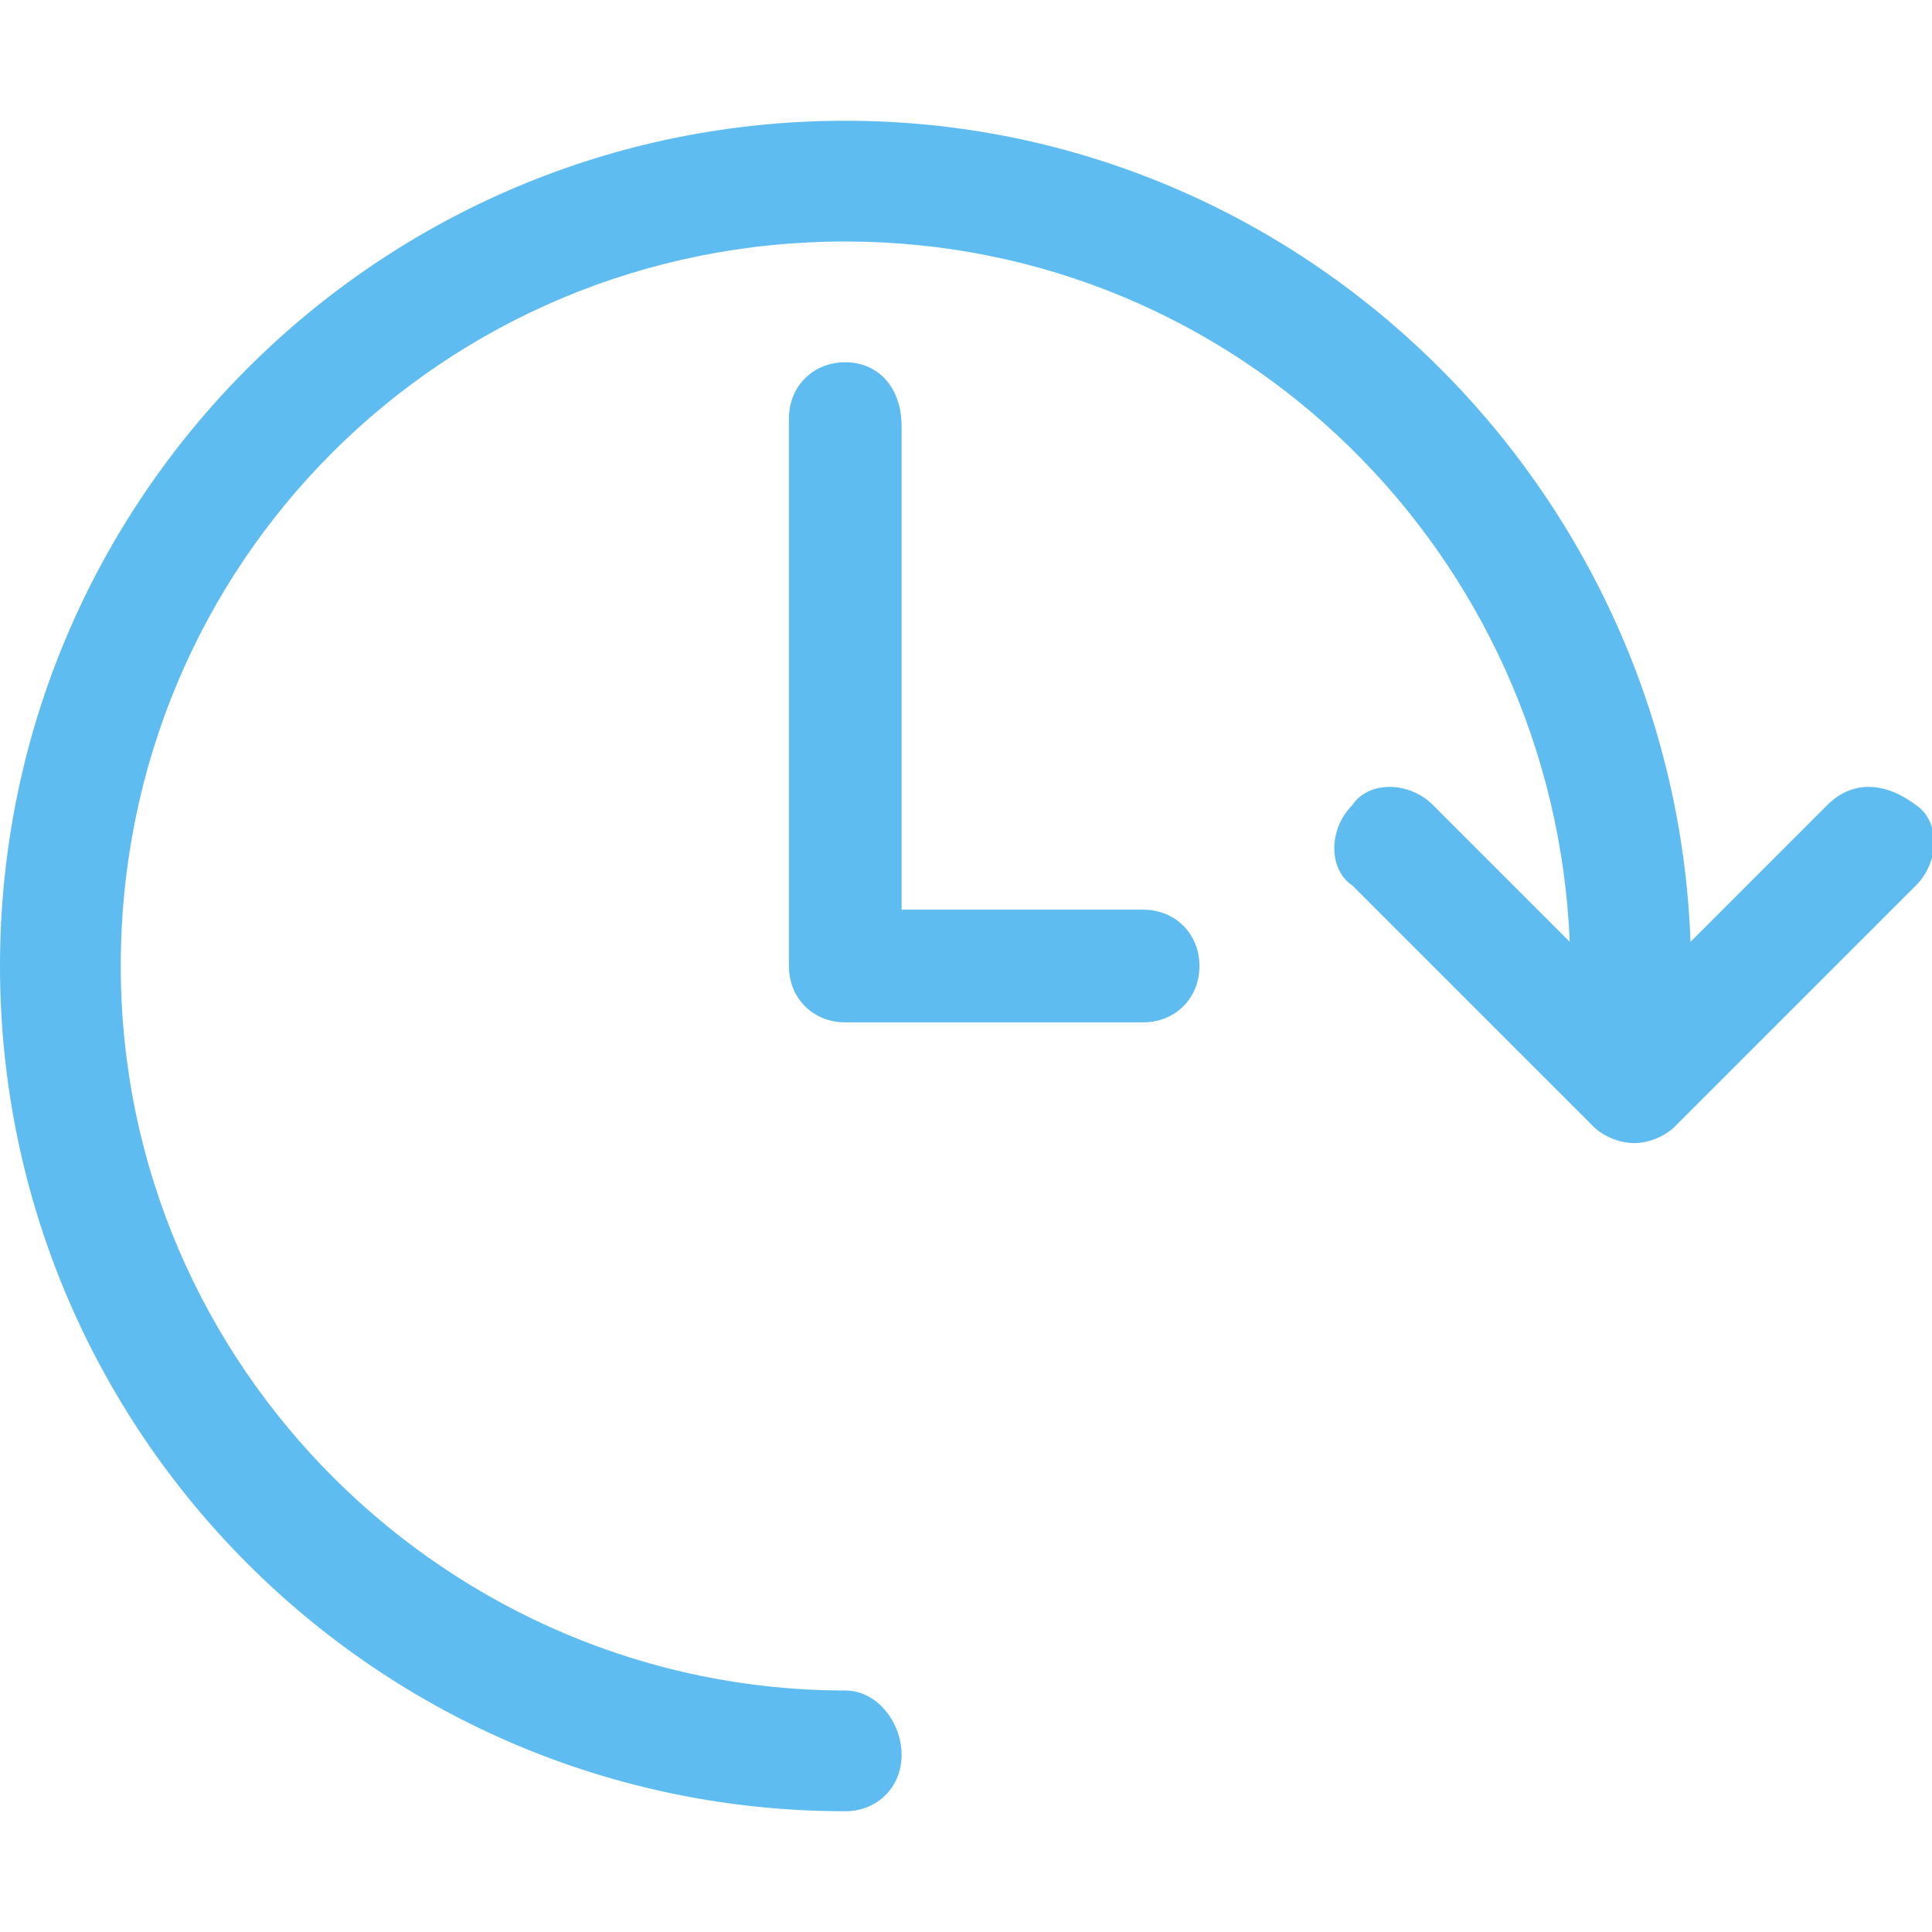
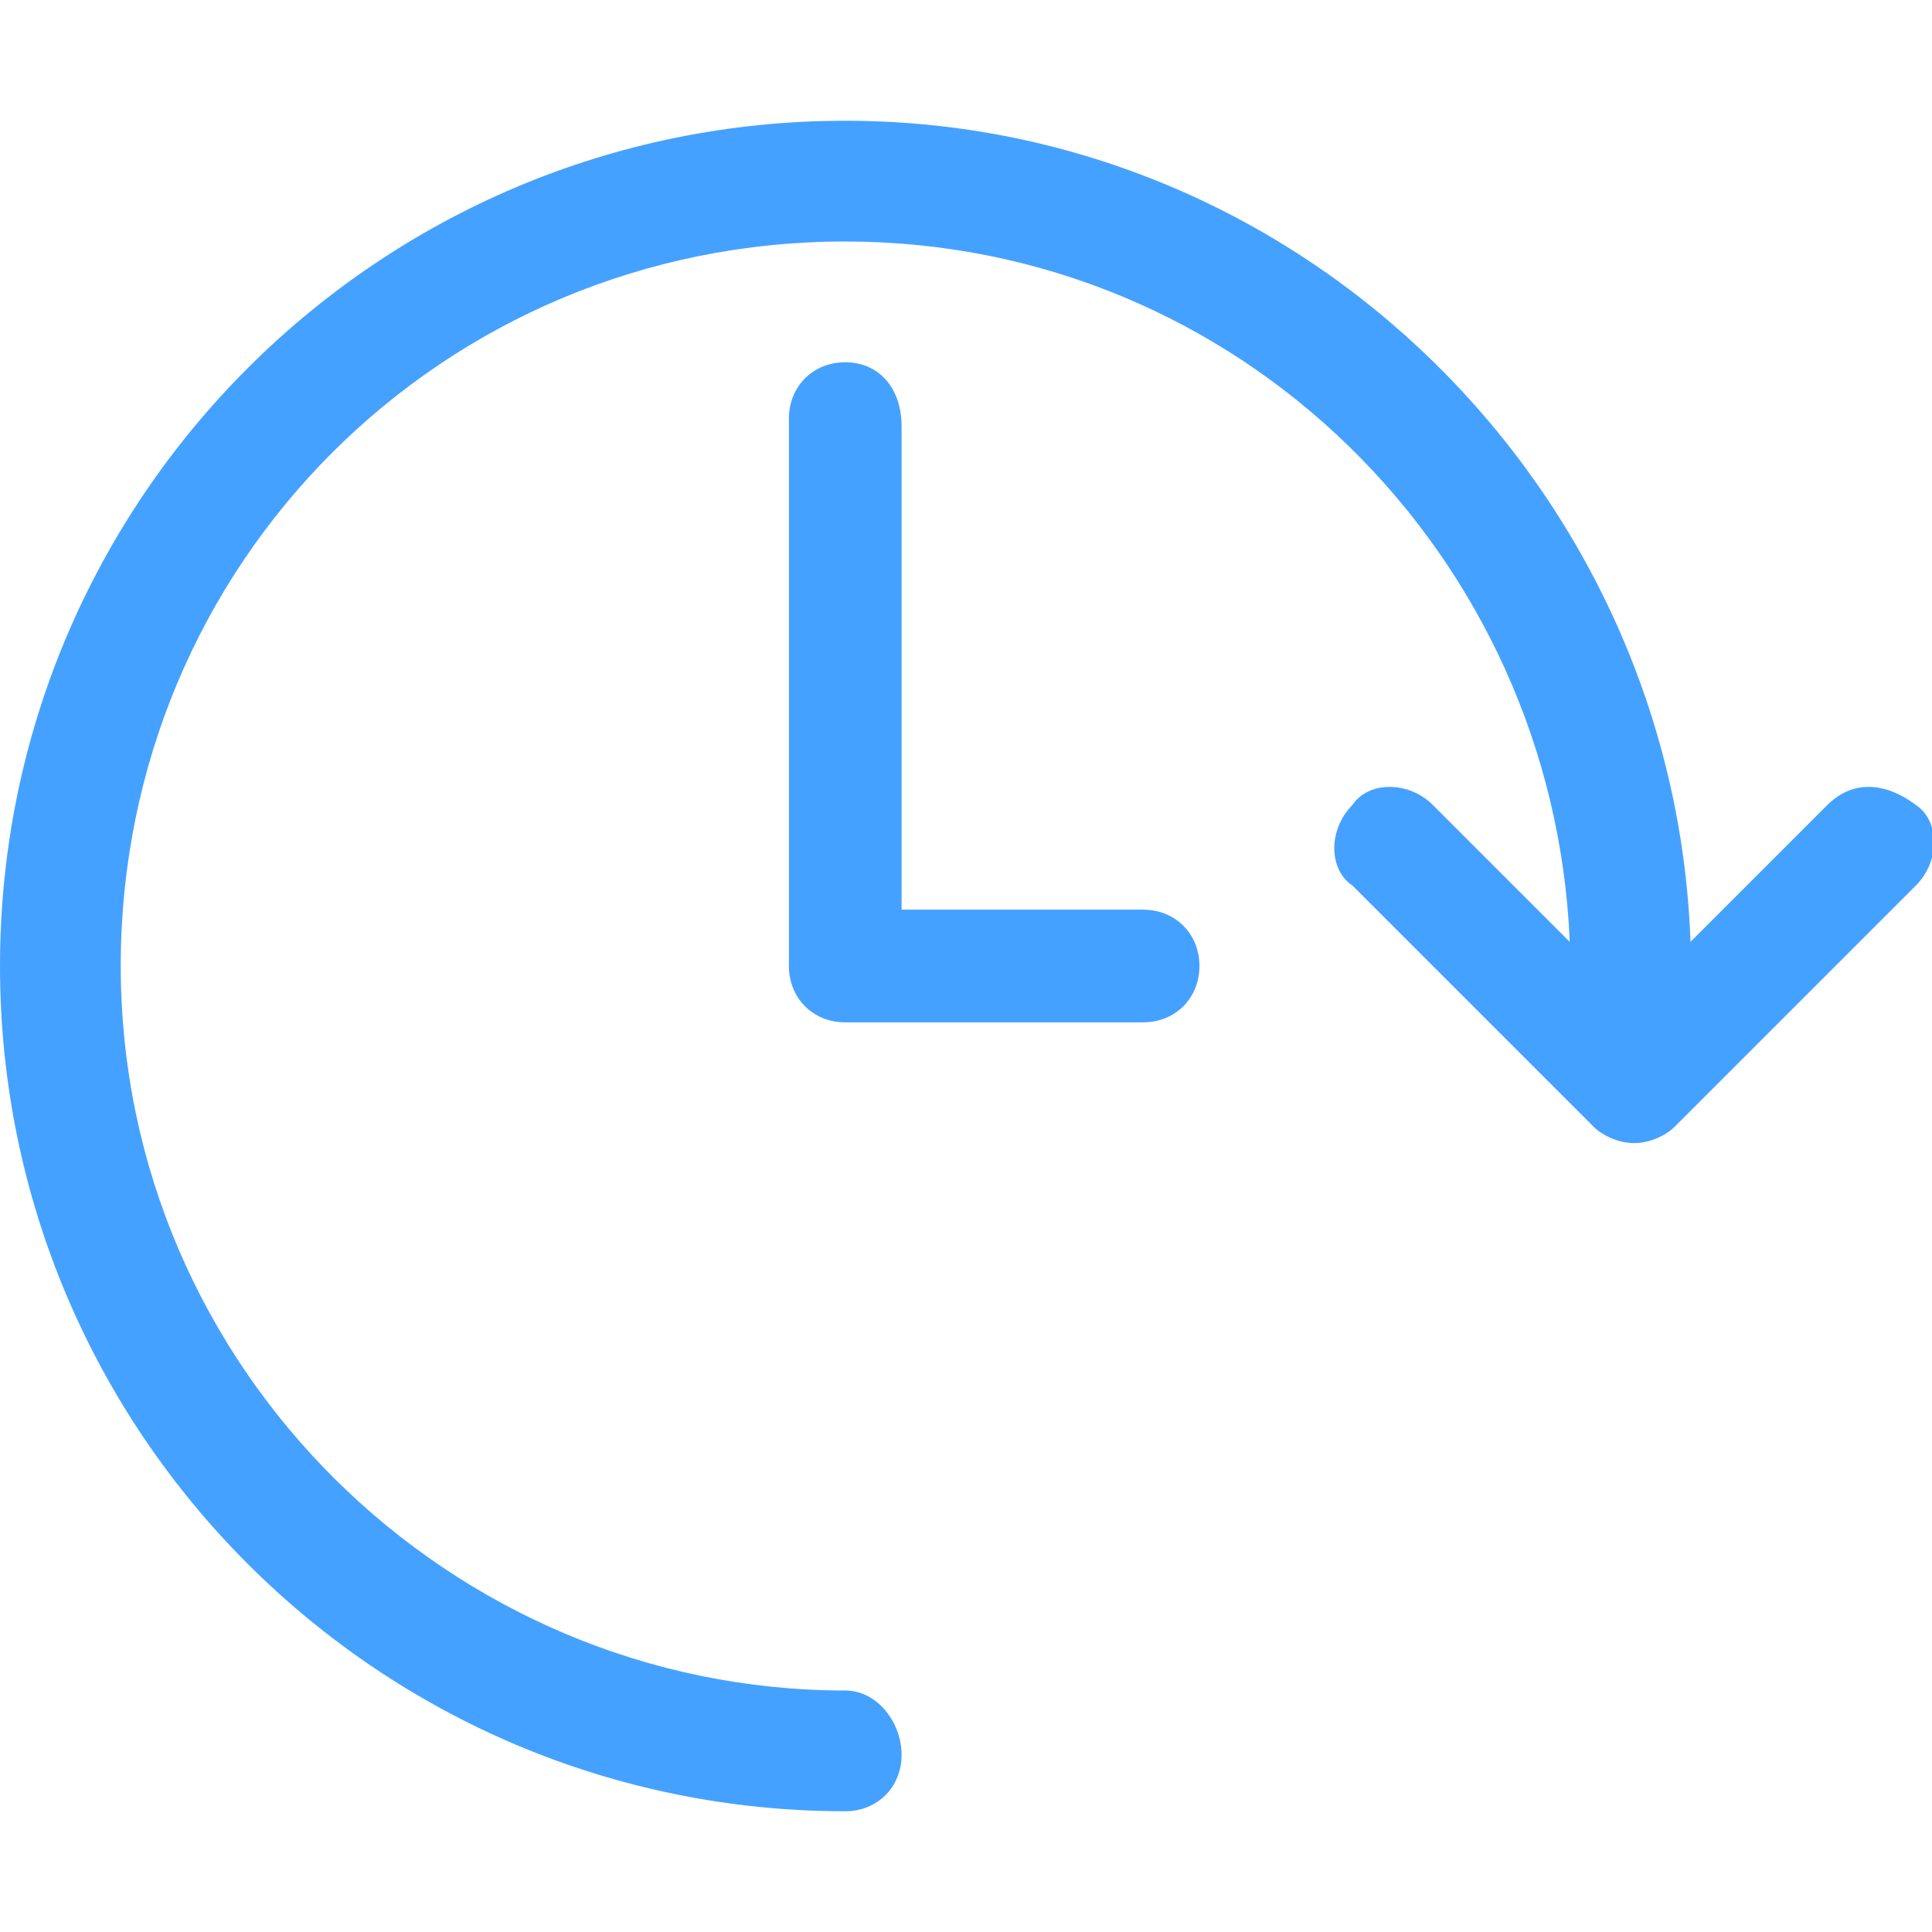
<svg xmlns="http://www.w3.org/2000/svg" version="1.1" id="Layer_1" x="0px" y="0px" viewBox="0 0 24 24" style="enable-background:new 0 0 24 24;" xml:space="preserve">
  <style type="text/css">
- 	.st0{fill:#5FBCF0;}
+ 	
+ 	.st0{fill:#45a1ff;}
</style>
  <g id="XMLID_11_">
    <g id="XMLID_13_">
      <path id="XMLID_24_" class="st0" d="M10.5,4.5c-0.4,0-0.7,0.3-0.7,0.7V12c0,0.4,0.3,0.7,0.7,0.7h3.7c0.4,0,0.7-0.3,0.7-0.7    s-0.3-0.7-0.7-0.7h-3v-6C11.2,4.8,10.9,4.5,10.5,4.5z" />
    </g>
    <g id="XMLID_12_">
      <path id="XMLID_23_" class="st0" d="M22.7,10L21,11.7C20.8,6.1,16.2,1.5,10.5,1.5C4.7,1.5,0,6.2,0,12s4.7,10.5,10.5,10.5    c0.4,0,0.7-0.3,0.7-0.7S10.9,21,10.5,21c-4.9,0-9-4-9-9s4-9,9-9c4.9,0,8.8,3.9,9,8.7L17.8,10c-0.3-0.3-0.8-0.3-1,0    c-0.3,0.3-0.3,0.8,0,1l3,3c0.1,0.1,0.3,0.2,0.5,0.2s0.4-0.1,0.5-0.2l3-3c0.3-0.3,0.3-0.8,0-1C23.4,9.7,23,9.7,22.7,10z" />
    </g>
  </g>
</svg>
